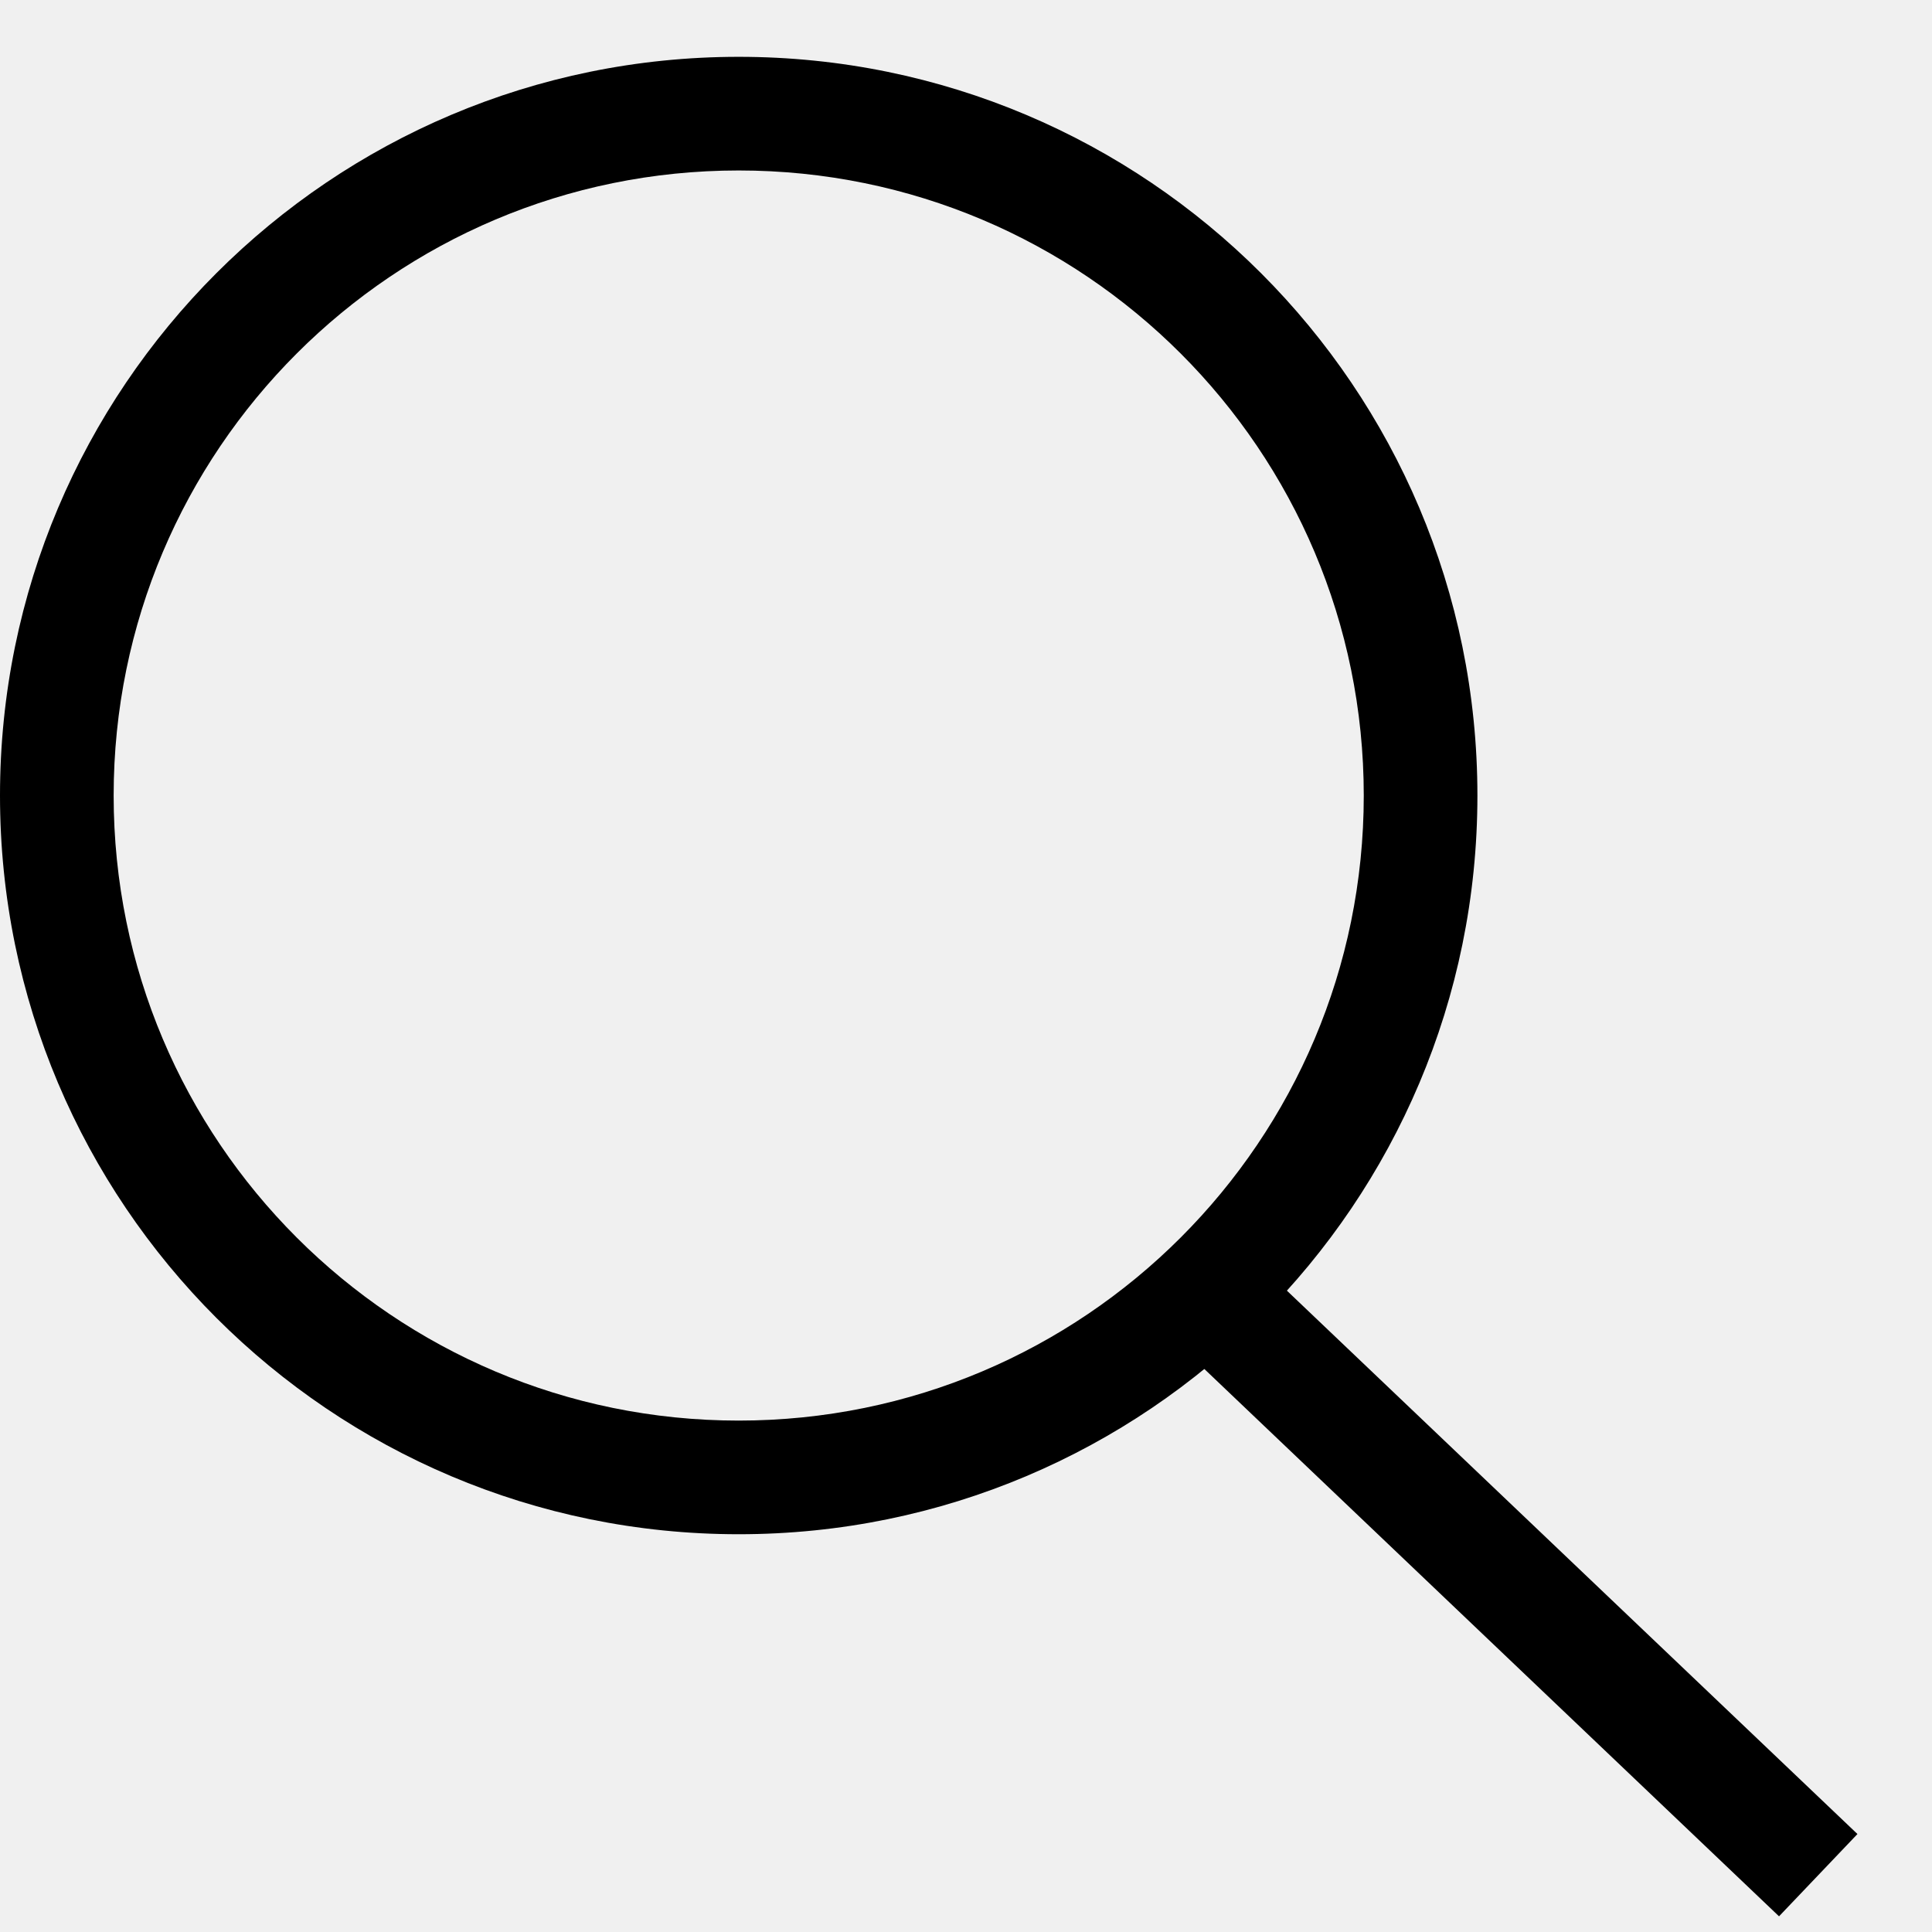
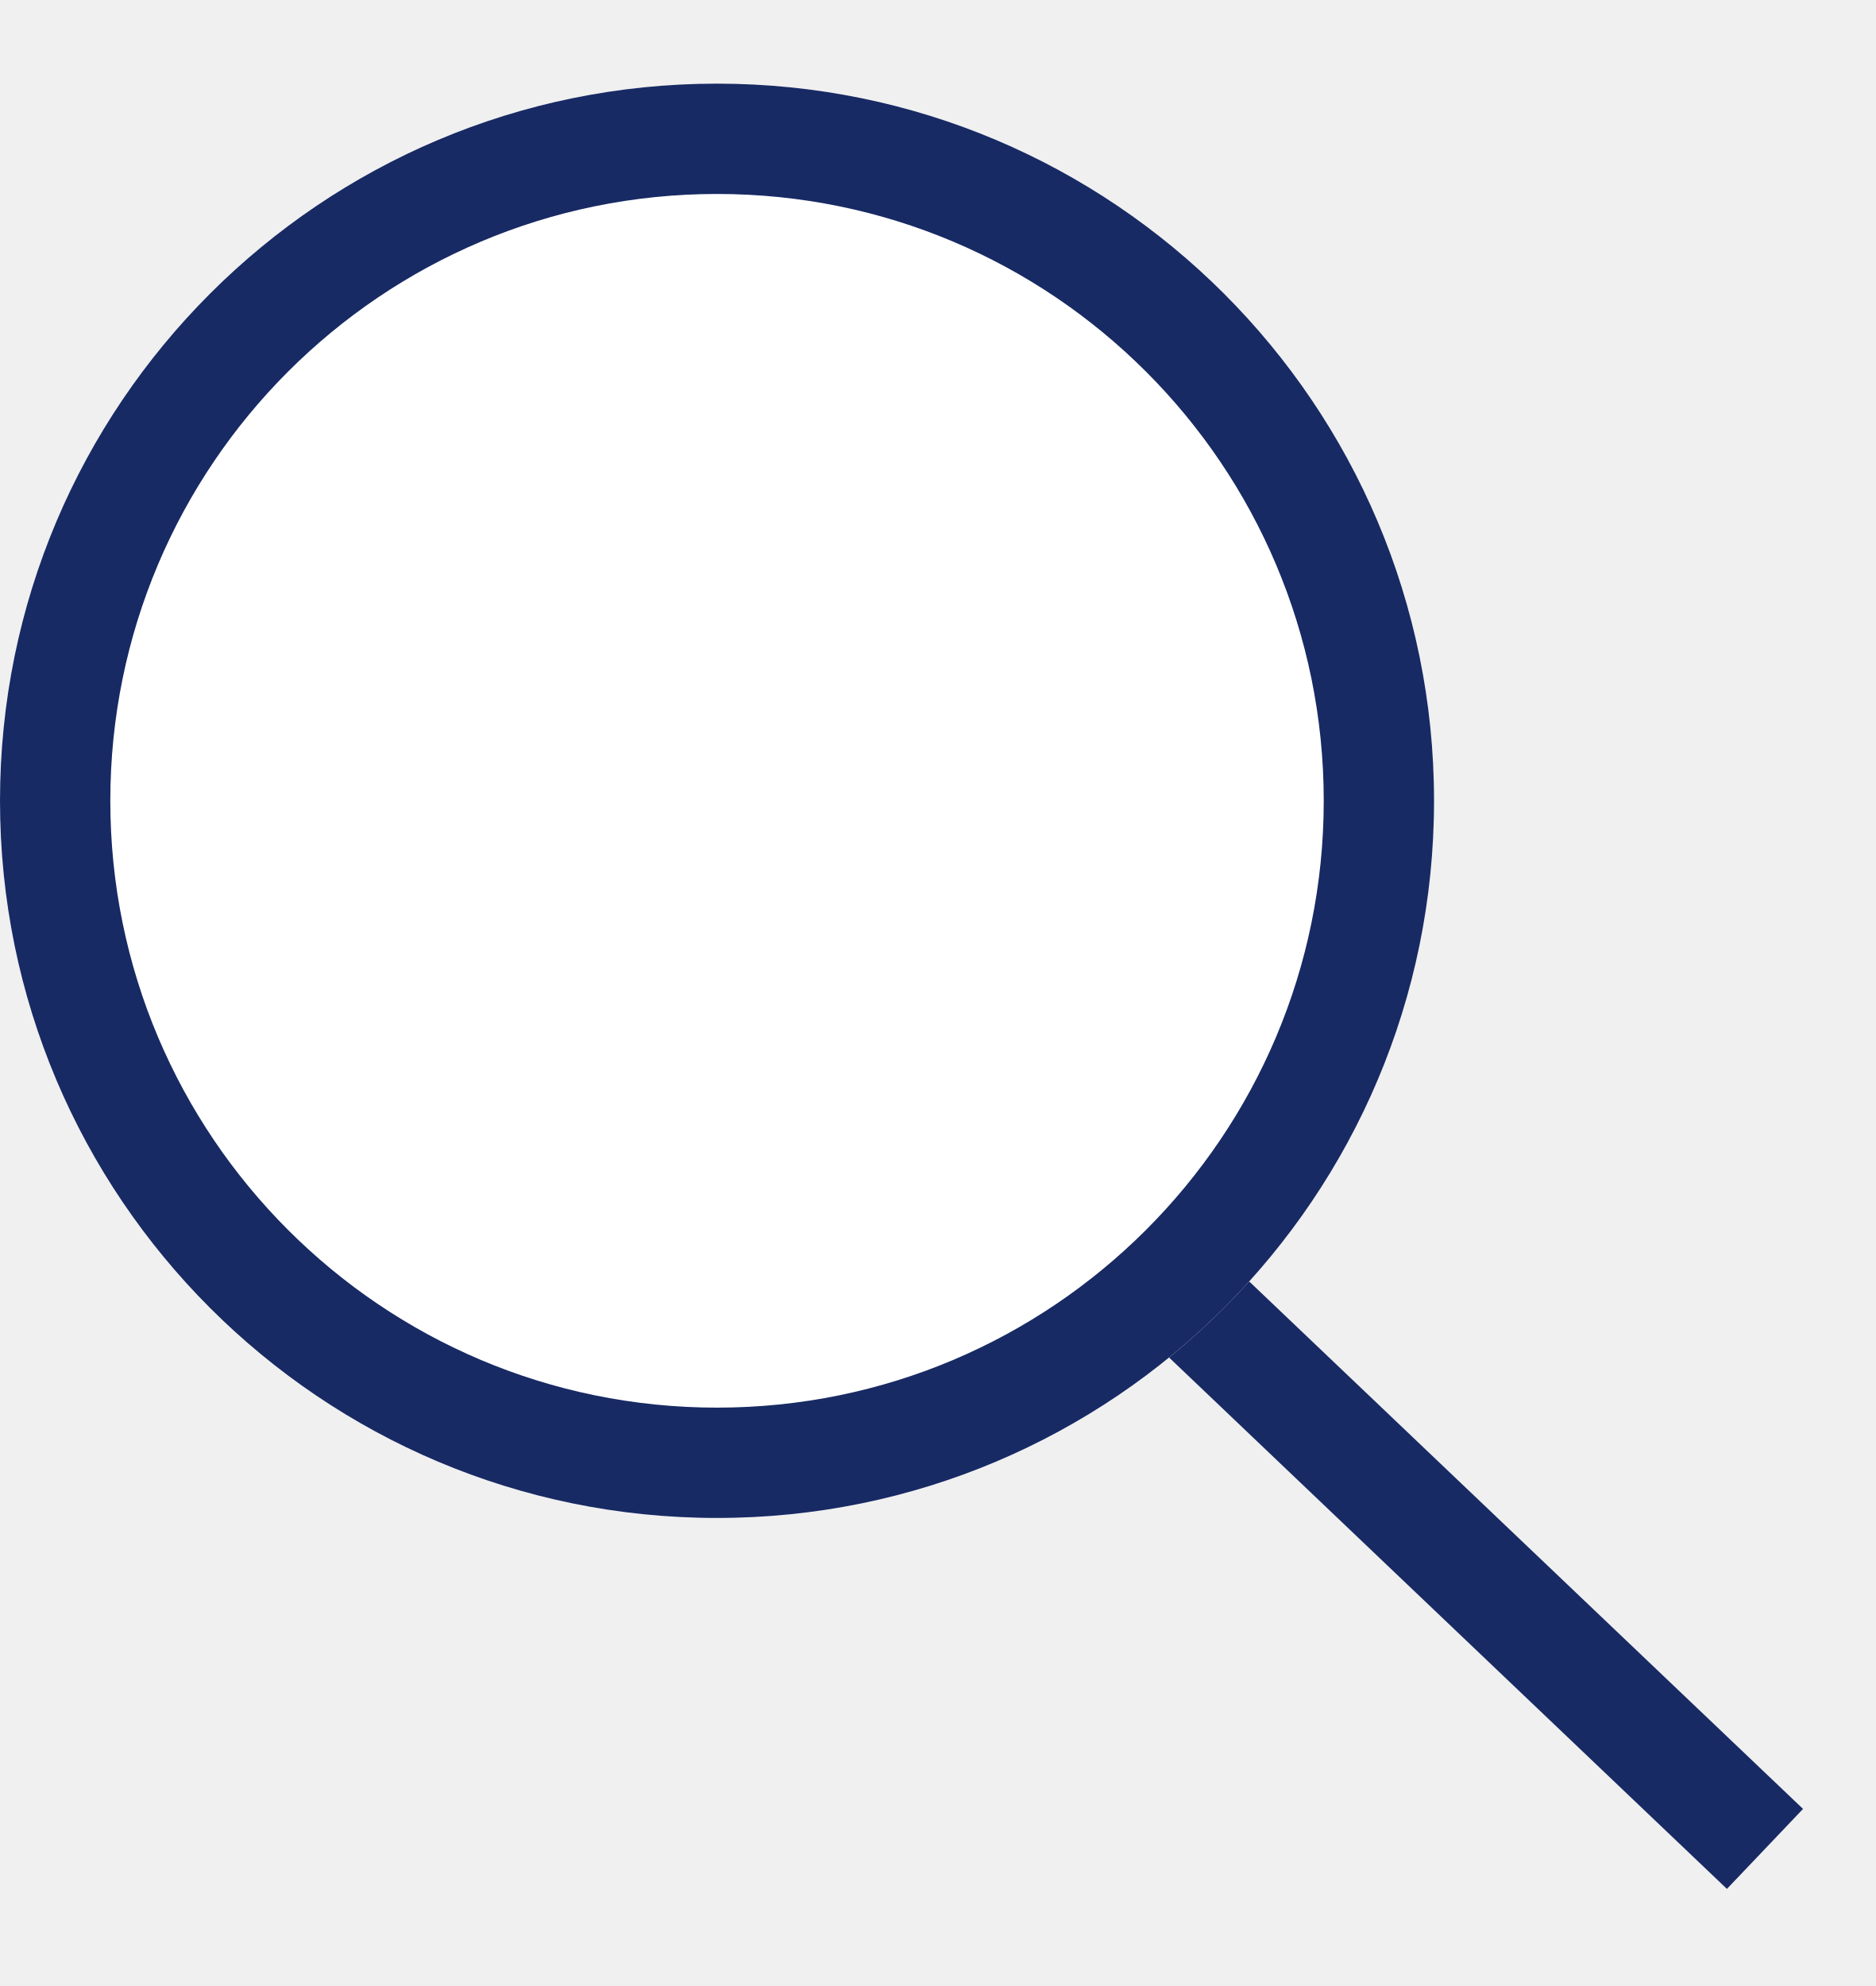
- <svg xmlns="http://www.w3.org/2000/svg" width="17" height="17" viewBox="0 0 17 17" fill="none">
-   <path fill-rule="evenodd" clip-rule="evenodd" d="M15.654 16.862L10.404 11.862L11.094 11.138L16.344 16.138L15.654 16.862Z" fill="currentColor" />
-   <path fill-rule="evenodd" clip-rule="evenodd" d="M6.5 1.5C3.462 1.5 1 3.962 1 7C1 10.038 3.462 12.5 6.5 12.5C9.538 12.5 12 10.038 12 7C12 3.962 9.538 1.5 6.5 1.5ZM0 7C0 3.41 2.91 0.5 6.5 0.5C10.09 0.5 13 3.41 13 7C13 10.59 10.09 13.5 6.5 13.5C2.91 13.5 0 10.59 0 7Z" fill="currentColor" />
+ <svg xmlns="http://www.w3.org/2000/svg" width="17" height="18" viewBox="0 0 17 18" fill="none">
+   <path fill-rule="evenodd" clip-rule="evenodd" d="M15.655 17.12L10.405 12.12L11.095 11.396L16.345 16.395L15.655 17.12Z" fill="#182A64" />
+   <path d="M6.5 13.758C10.09 13.758 13 10.848 13 7.258C13 3.668 10.09 0.758 6.5 0.758C2.91 0.758 0 3.668 0 7.258C0 10.848 2.91 13.758 6.5 13.758Z" fill="white" />
+   <path fill-rule="evenodd" clip-rule="evenodd" d="M6.5 1.758C3.462 1.758 1 4.22 1 7.258C1 10.295 3.462 12.758 6.5 12.758C9.538 12.758 12 10.295 12 7.258C12 4.22 9.538 1.758 6.5 1.758ZM0 7.258C0 3.668 2.91 0.758 6.5 0.758C10.09 0.758 13 3.668 13 7.258C13 10.848 10.09 13.758 6.5 13.758C2.91 13.758 0 10.848 0 7.258Z" fill="#182A64" />
</svg>
